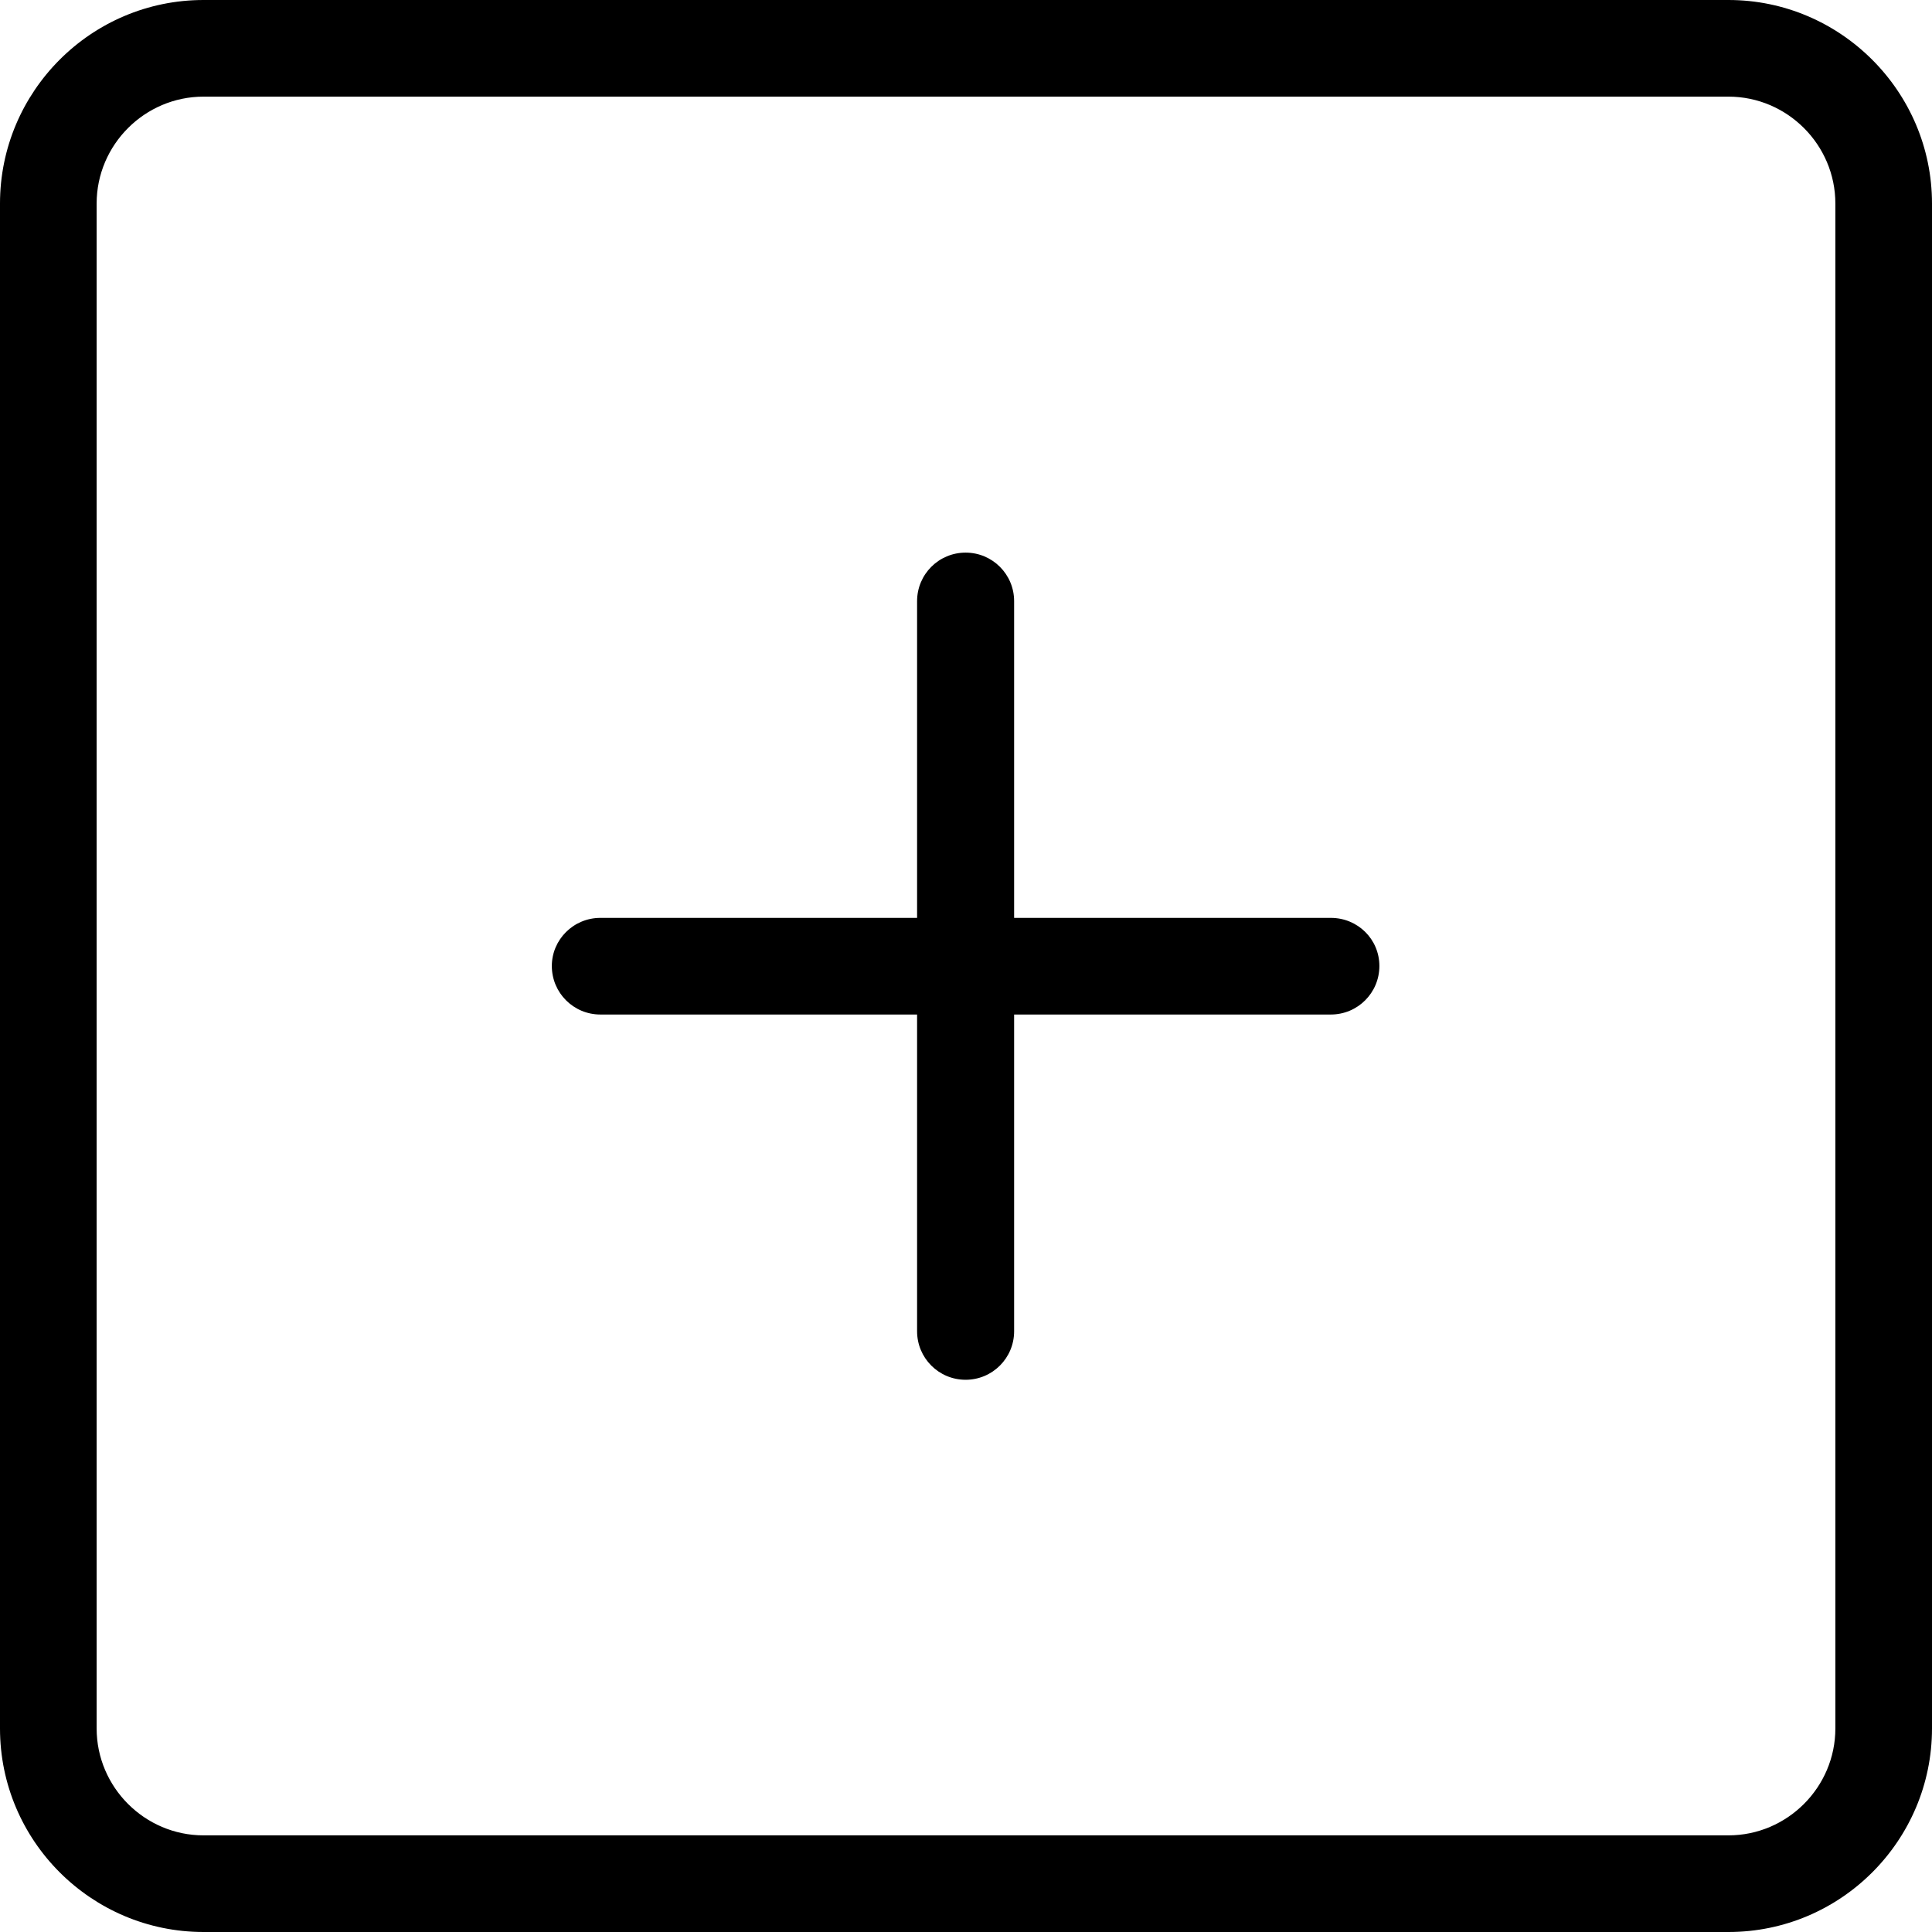
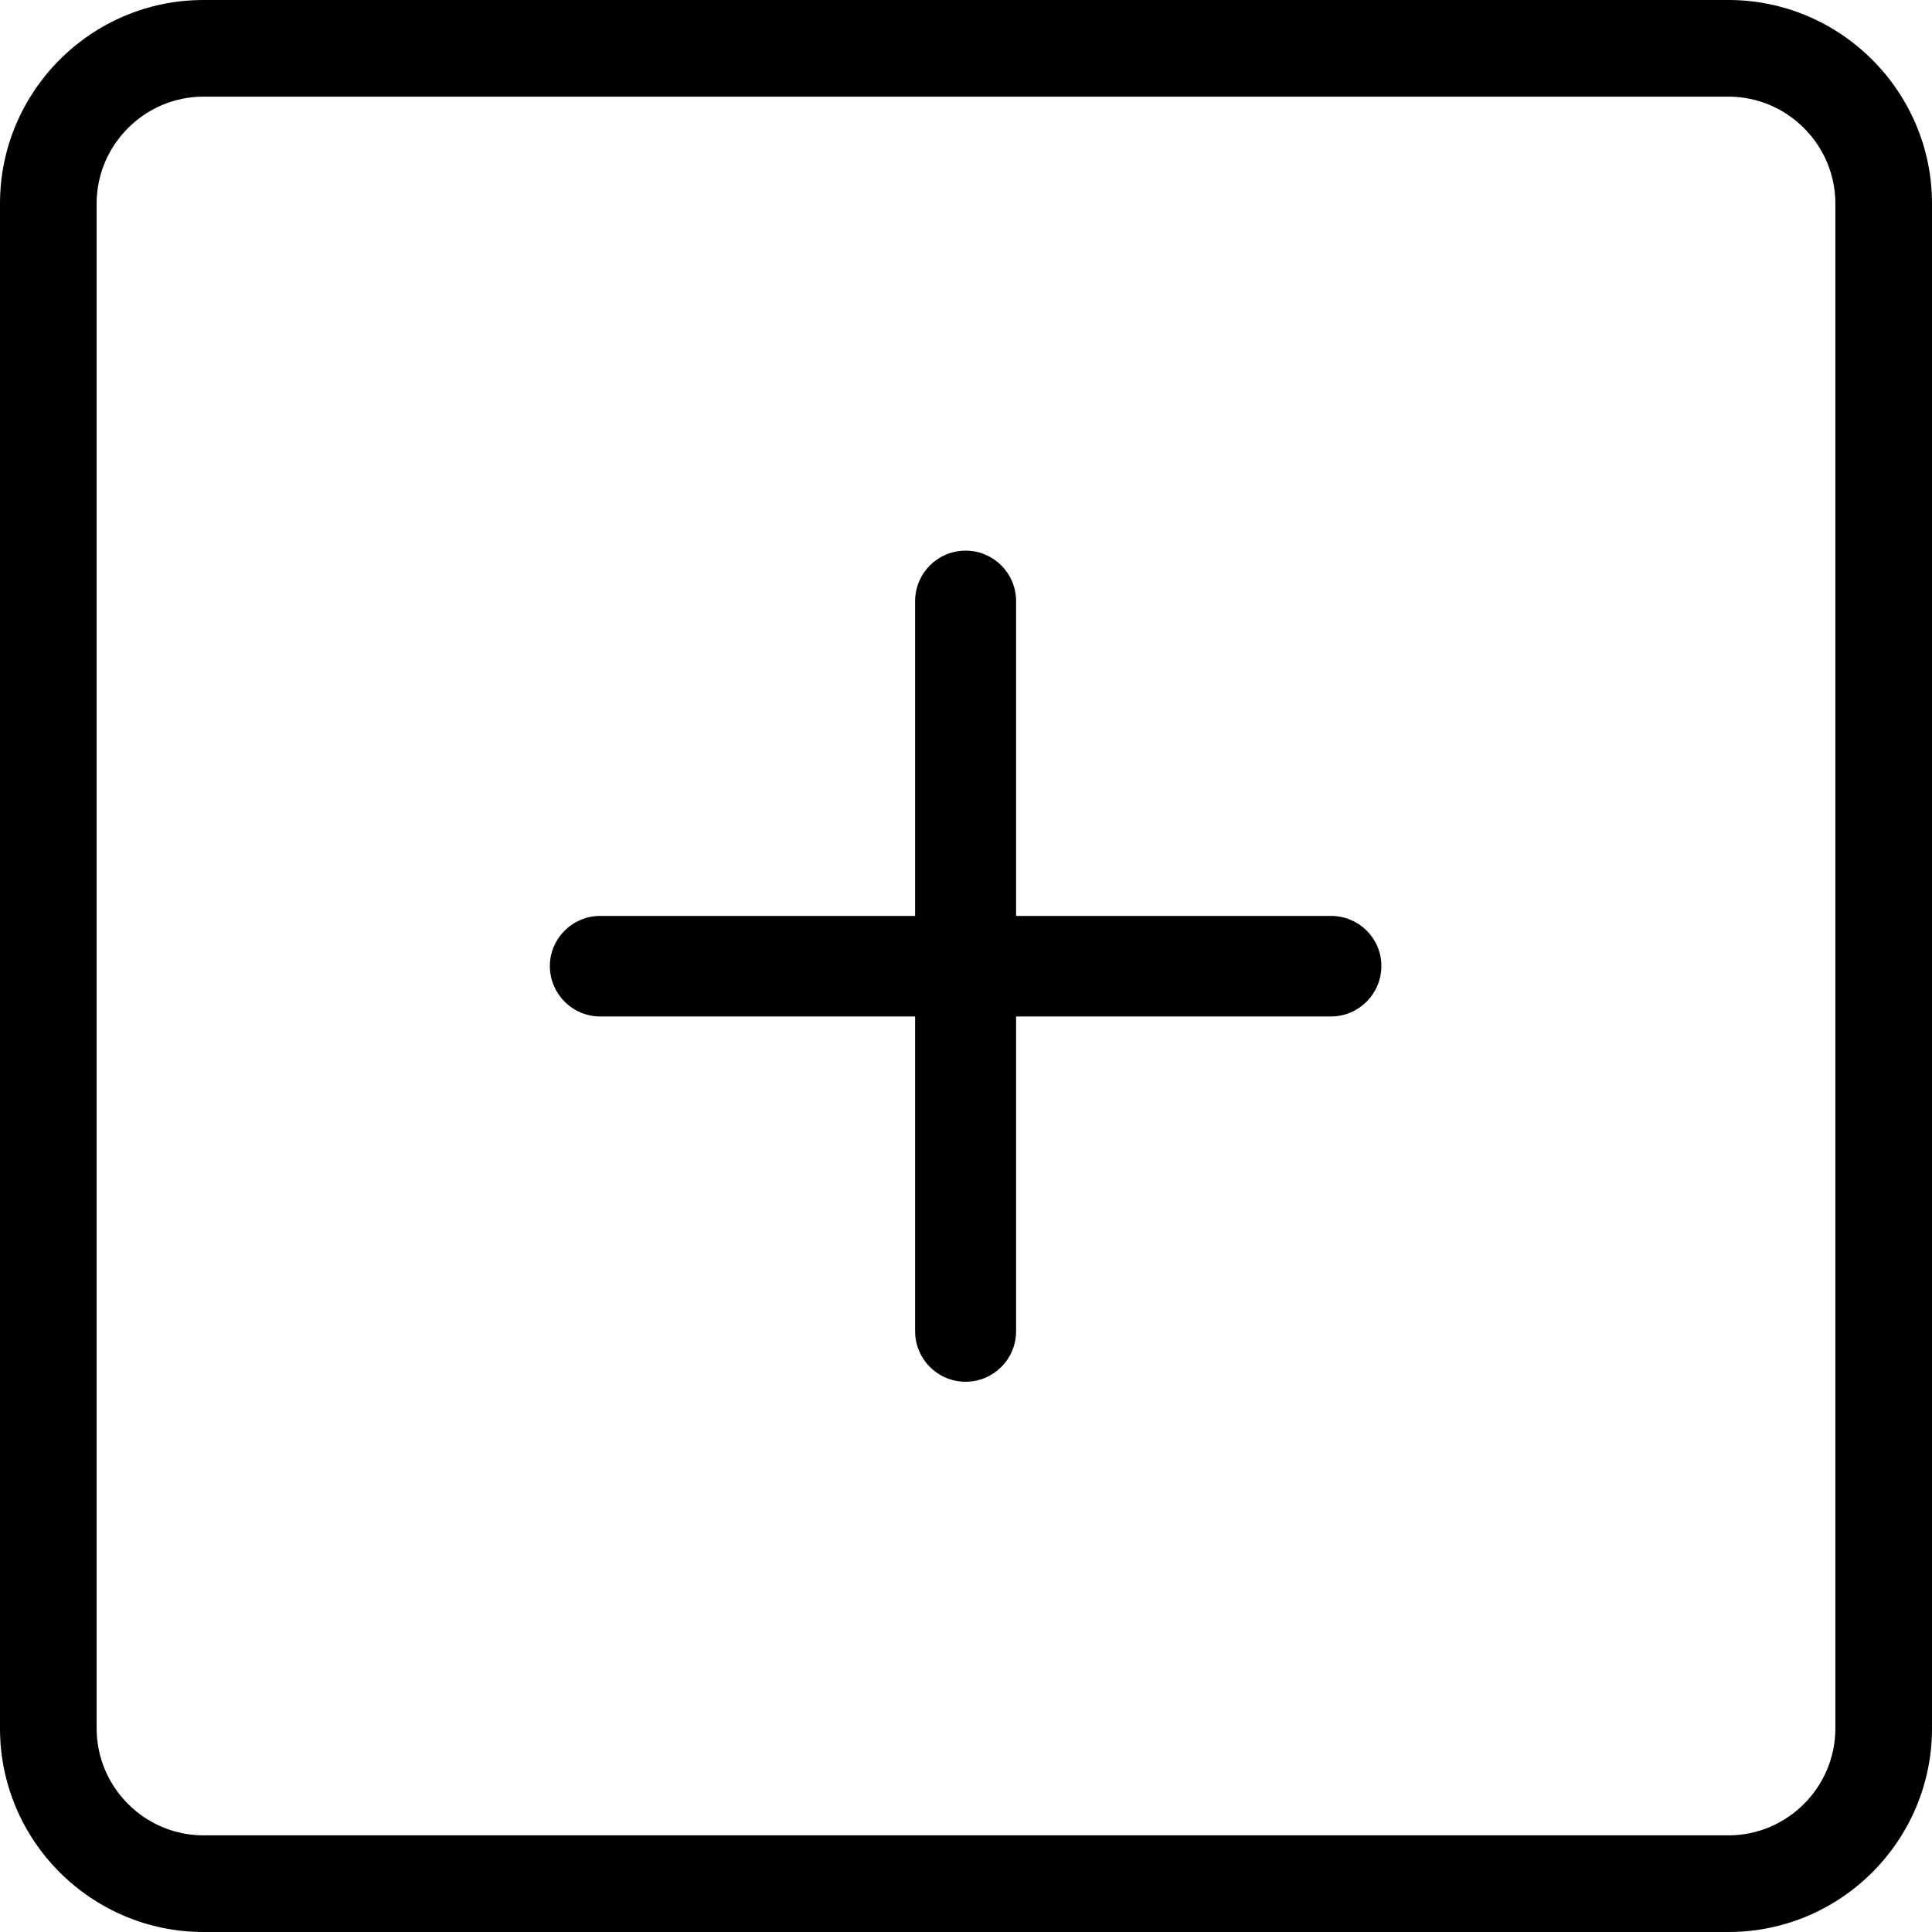
<svg xmlns="http://www.w3.org/2000/svg" version="1.1" id="Capa_1" x="0px" y="0px" viewBox="0 0 489.8 489.8" style="enable-background:new 0 0 489.8 489.8;" xml:space="preserve">
  <g>
-     <g>
-       <path d="M438.2,0H51.6C23.1,0,0,23.2,0,51.6v386.6c0,28.5,23.2,51.6,51.6,51.6h386.6c28.5,0,51.6-23.2,51.6-51.6V51.6    C489.8,23.2,466.6,0,438.2,0z M465.3,438.2c0,14.9-12.2,27.1-27.1,27.1H51.6c-14.9,0-27.1-12.2-27.1-27.1V51.6    c0-14.9,12.2-27.1,27.1-27.1h386.6c14.9,0,27.1,12.2,27.1,27.1V438.2z" />
-       <path d="M337.4,232.7h-80.3v-80.3c0-6.8-5.5-12.3-12.3-12.3s-12.3,5.5-12.3,12.3v80.3h-80.3c-6.8,0-12.3,5.5-12.3,12.2    c0,6.8,5.5,12.3,12.3,12.3h80.3v80.3c0,6.8,5.5,12.3,12.3,12.3s12.3-5.5,12.3-12.3v-80.3h80.3c6.8,0,12.3-5.5,12.3-12.3    C349.7,238.1,344.2,232.7,337.4,232.7z" />
+     <g id="show">
+       <path fill="currentColor" d="M438.2,0H51.6C23.1,0,0,23.2,0,51.6v386.6c0,28.5,23.2,51.6,51.6,51.6h386.6c28.5,0,51.6-23.2,51.6-51.6V51.6    C489.8,23.2,466.6,0,438.2,0z M465.3,438.2c0,14.9-12.2,27.1-27.1,27.1H51.6c-14.9,0-27.1-12.2-27.1-27.1V51.6    c0-14.9,12.2-27.1,27.1-27.1h386.6c14.9,0,27.1,12.2,27.1,27.1V438.2z" />
+       <path stroke="currentColor" fill="currentColor" d="M337.4,232.7h-80.3v-80.3c0-6.8-5.5-12.3-12.3-12.3s-12.3,5.5-12.3,12.3v80.3h-80.3c-6.8,0-12.3,5.5-12.3,12.2    c0,6.8,5.5,12.3,12.3,12.3h80.3v80.3c0,6.8,5.5,12.3,12.3,12.3s12.3-5.5,12.3-12.3v-80.3h80.3c6.8,0,12.3-5.5,12.3-12.3    C349.7,238.1,344.2,232.7,337.4,232.7z" />
    </g>
  </g>
-   <g>
- </g>
-   <g>
- </g>
-   <g>
- </g>
-   <g>
- </g>
-   <g>
- </g>
-   <g>
- </g>
-   <g>
- </g>
-   <g>
- </g>
-   <g>
- </g>
-   <g>
- </g>
-   <g>
- </g>
-   <g>
- </g>
-   <g>
- </g>
-   <g>
- </g>
-   <g>
- </g>
</svg>
